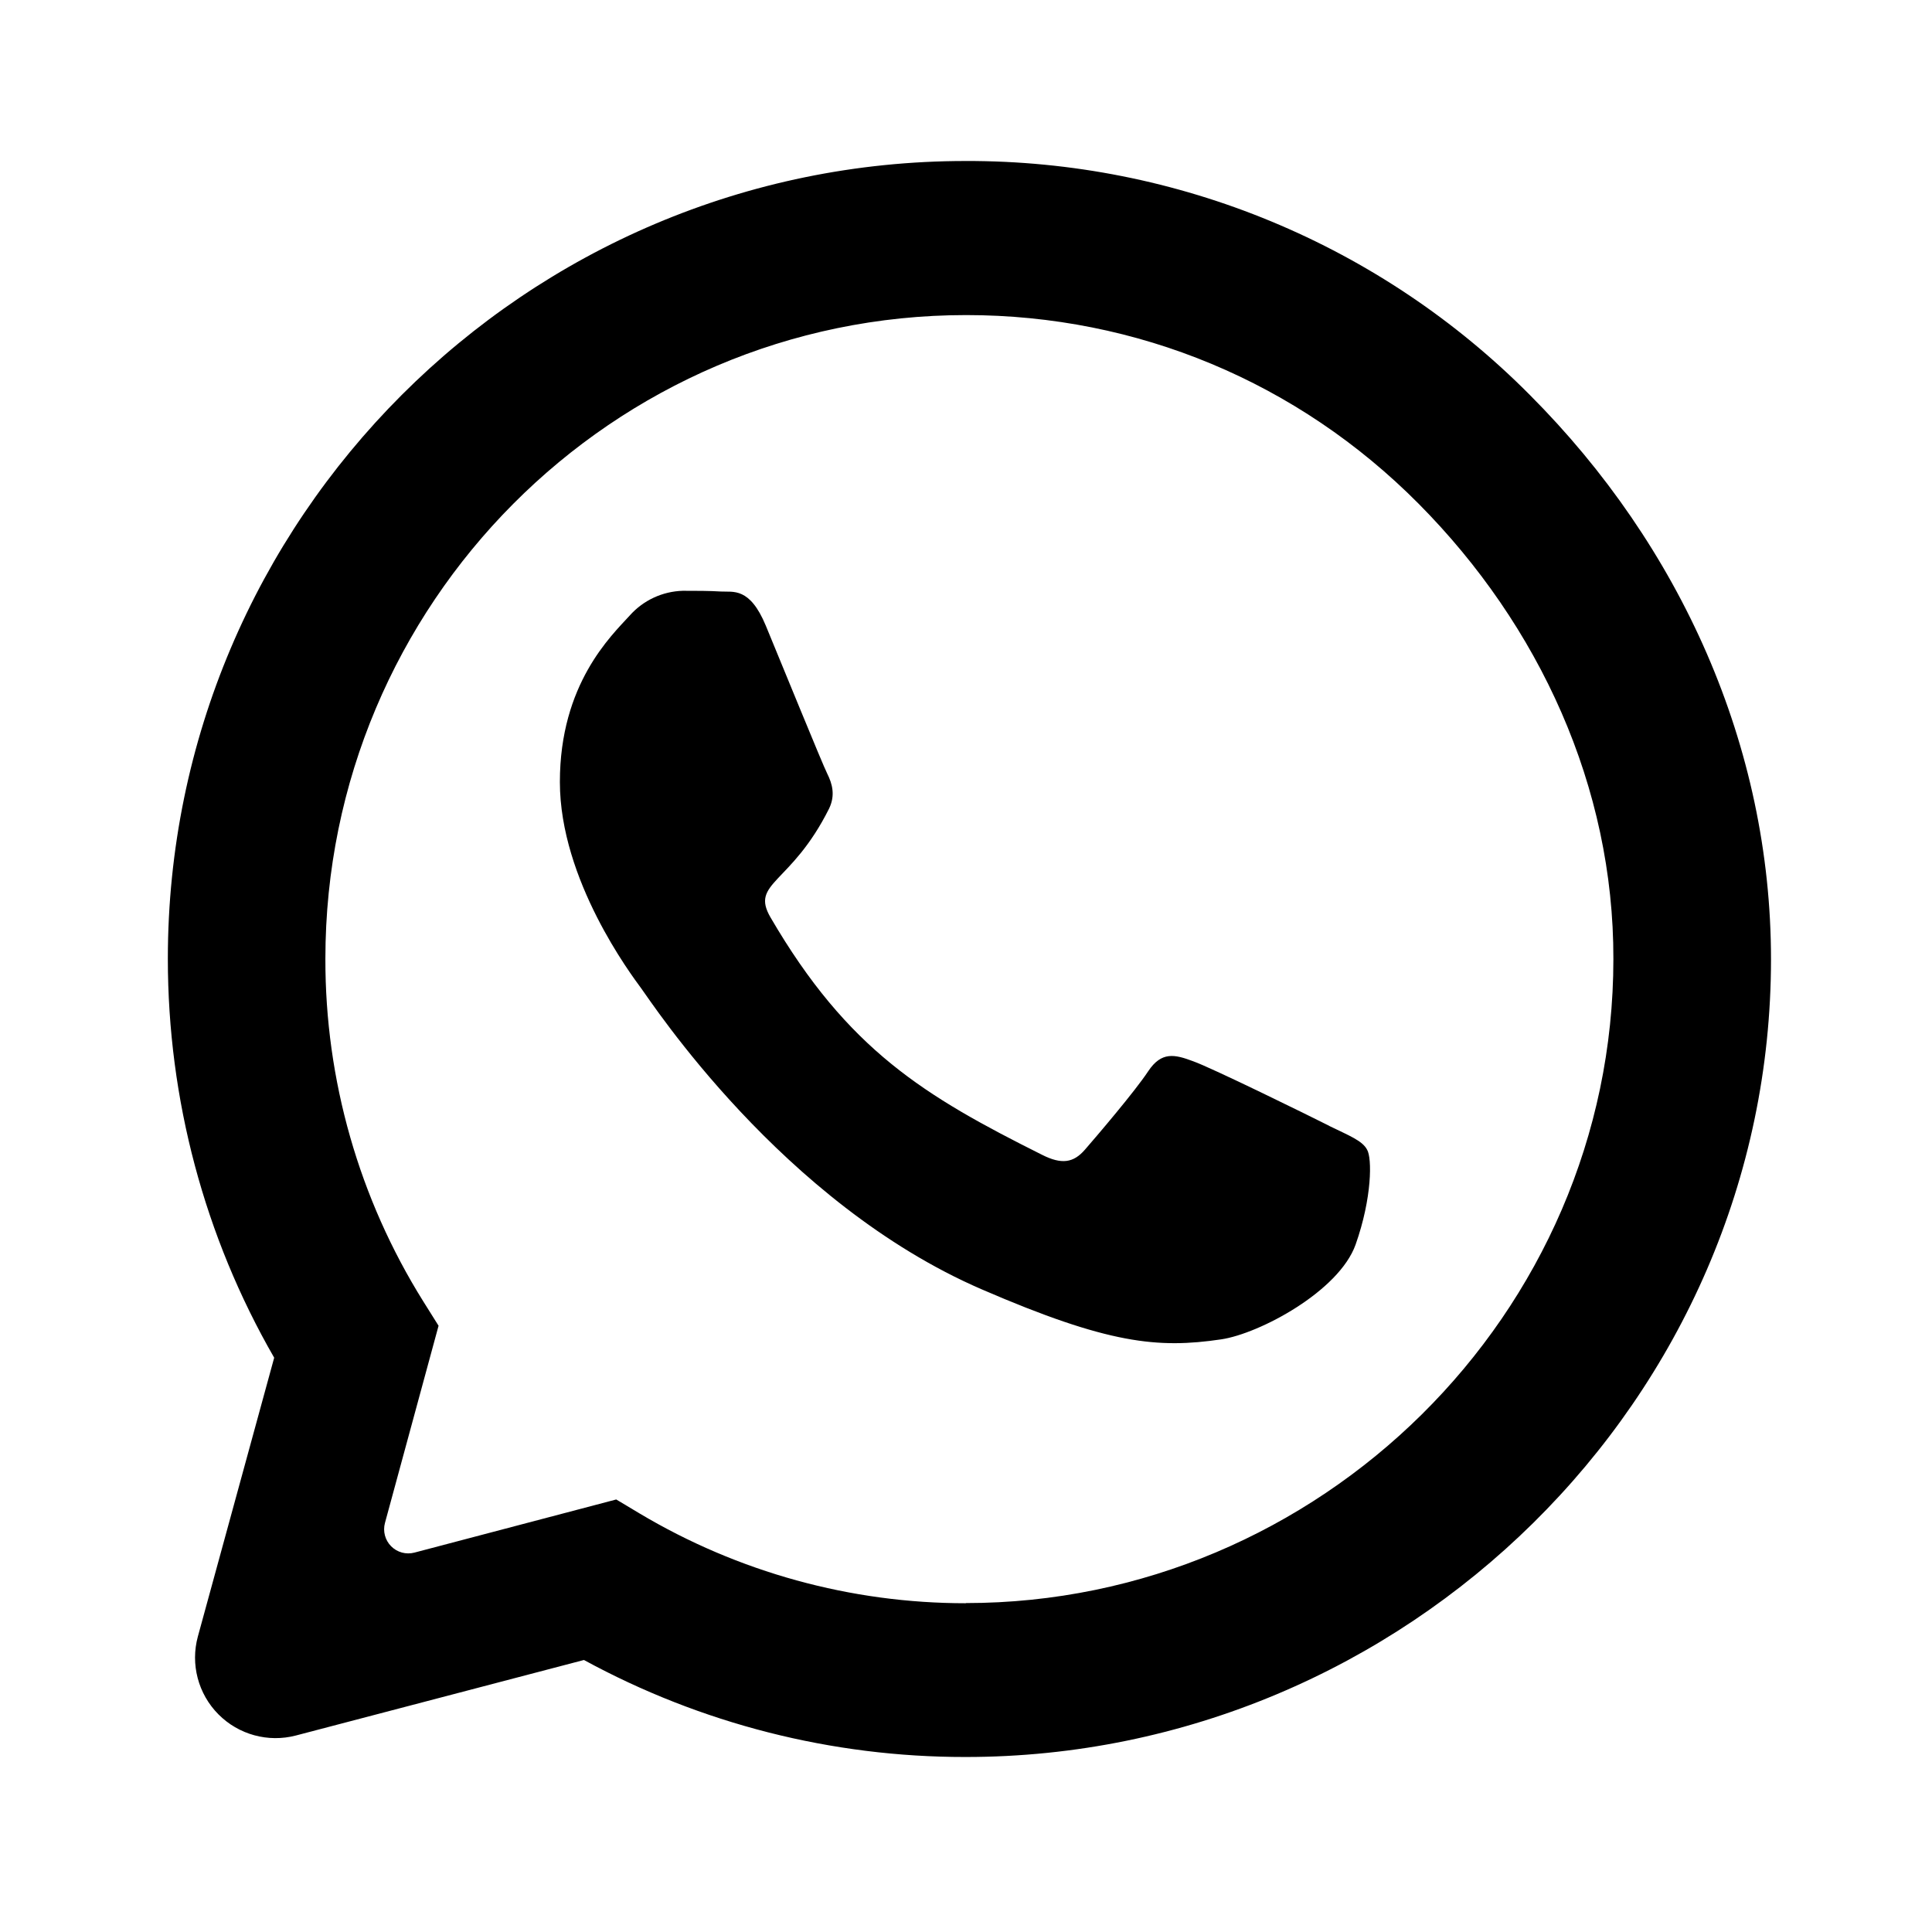
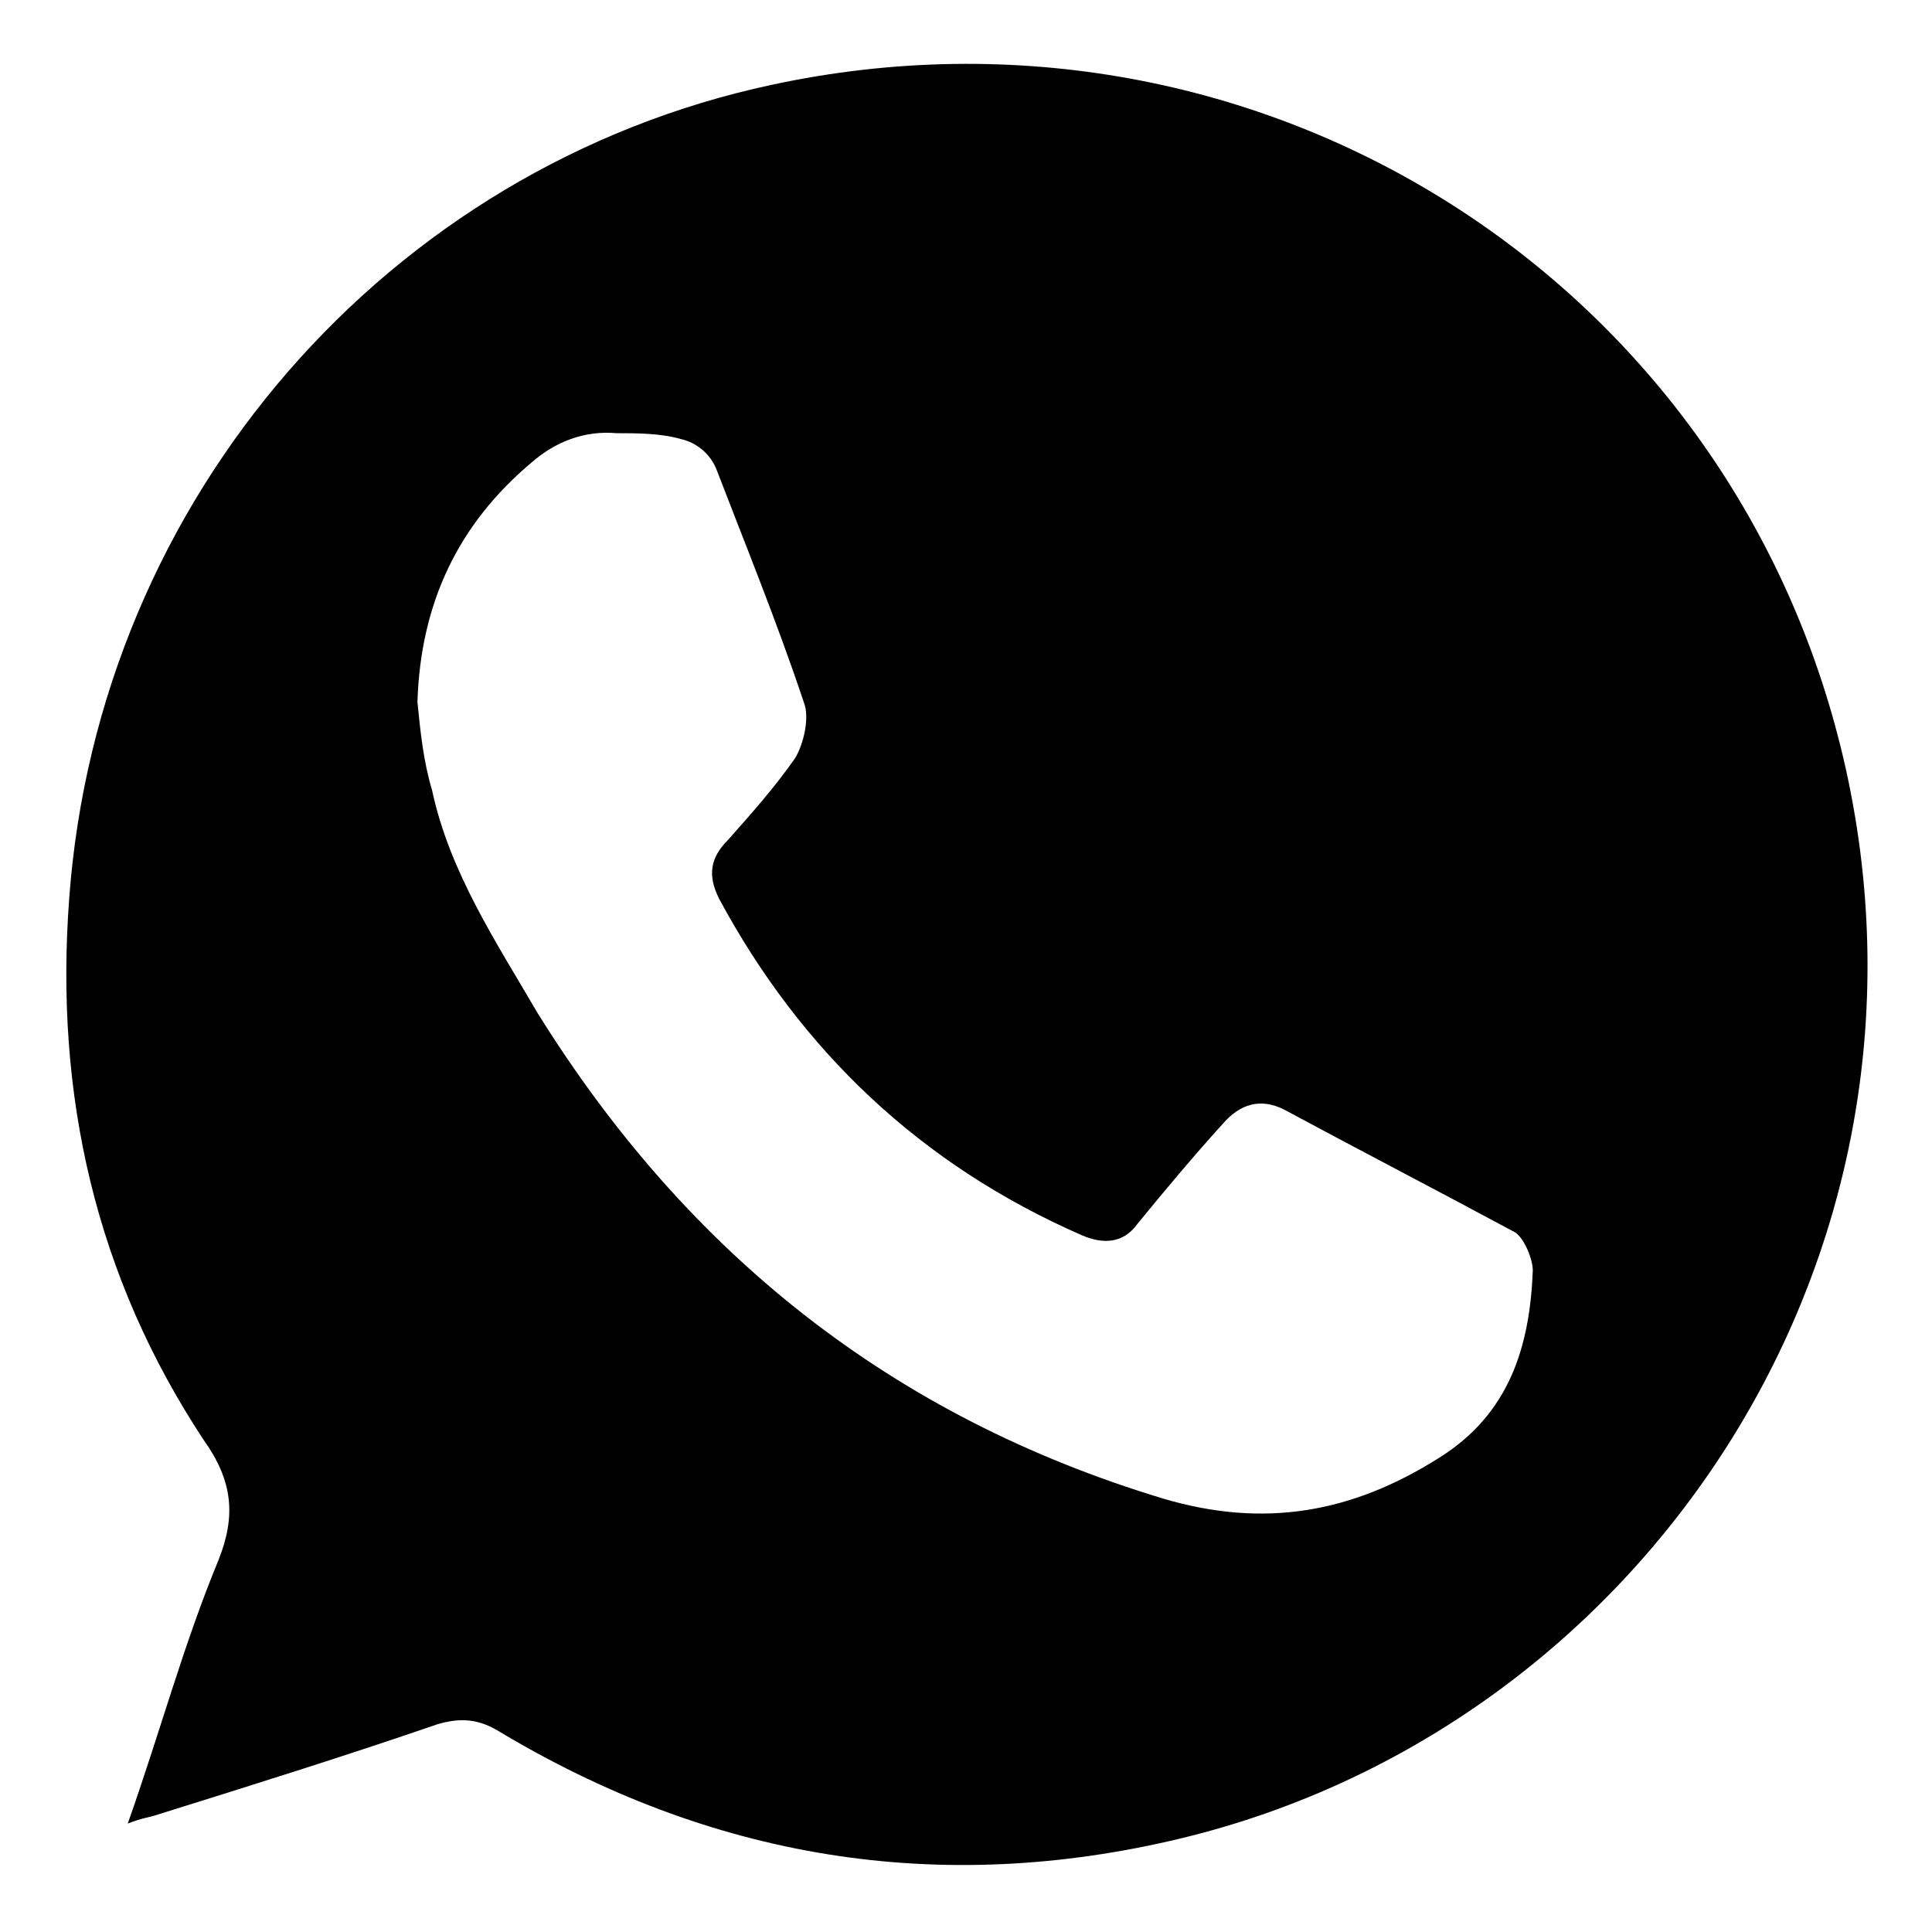
<svg xmlns="http://www.w3.org/2000/svg" class="icon" viewBox="0 0 1024 1024" width="500" height="500">
-   <path d="M810.837 209.323A419.67 419.67 0 00511.83 85.333C278.613 85.333 88.96 275.03 88.96 508.16c0 74.496 19.413 147.285 56.363 211.456l-40.448 147.755a42.667 42.667 0 0051.968 52.48l152.661-40.022a421.547 421.547 0 00202.112 51.414h.213c232.96 0 426.838-189.739 426.838-422.827 0-112.981-48-219.093-127.83-299.093zM511.872 849.749a337.493 337.493 0 01-172.928-47.616l-12.33-7.381-106.966 28.16a12.8 12.8 0 01-15.616-15.701l28.416-104.534-8.107-12.928A341.333 341.333 0 01172.46 508.16c0-188.075 152.32-341.163 339.626-341.163 90.667 0 175.83 35.499 239.872 100.054 64 64.512 103.382 150.144 103.168 241.28 0 188.245-156.16 341.333-343.253 341.333zm192.683-253.013c-10.454-5.29-62.464-30.848-72.192-34.261-9.686-3.627-16.726-5.334-23.808 5.333-7.04 10.667-27.222 34.304-33.494 41.515-6.101 7.04-12.373 8.021-22.869 2.688-62.08-31.062-102.827-55.467-143.787-125.739-10.88-18.645 10.838-17.323 31.019-57.685 3.413-7.083 1.707-13.142-.939-18.475-2.688-5.333-23.808-57.344-32.597-78.507-8.533-20.565-17.323-17.706-23.808-18.09-6.101-.384-13.141-.384-20.181-.384a39.125 39.125 0 00-28.16 13.141c-9.728 10.667-36.992 36.224-36.992 88.192 0 52.01 37.93 102.315 43.093 109.355 5.29 7.04 74.453 113.706 180.523 159.573 67.072 29.013 93.354 31.445 126.89 26.496 20.352-3.03 62.464-25.515 71.254-50.261 8.746-24.747 8.746-45.91 6.058-50.304-2.474-4.736-9.514-7.424-20.01-12.544z" />
+   <path d="M67.68 966.592c17.056-48.096 29.472-94.656 48.096-139.648 9.312-23.264 7.744-41.888-7.744-63.616-57.408-86.88-79.136-183.072-71.36-287.04C52.192 263.744 205.792 88.416 409.024 44.96c259.104-55.84 512 103.936 569.408 363.04 57.408 260.64-108.608 507.36-352.192 566.304-128.768 31.04-249.792 10.848-363.04-57.408-10.848-6.208-20.16-6.208-31.04-3.104-49.632 17.056-99.296 32.576-148.96 48.096-4.64 1.568-7.744 1.568-15.52 4.64zm153.6-594.24c1.536 15.52 3.104 31.04 7.744 46.56 9.312 43.456 34.144 80.672 55.84 117.92C364 664.064 472.608 750.944 616.896 794.4c52.736 15.52 99.296 7.744 145.856-21.728 37.248-23.264 48.096-58.944 49.664-99.296 0-6.208-4.64-17.056-9.312-20.16-40.352-21.728-82.24-43.456-122.56-65.152-12.416-6.208-23.264-3.104-32.576 7.744-15.52 17.056-31.04 35.68-44.992 52.736-7.744 10.848-18.624 10.848-29.472 6.208-85.344-37.248-148.96-97.76-192.384-178.432-6.208-12.416-4.64-21.728 4.64-31.04 12.416-13.952 24.832-27.936 35.68-43.456 4.64-7.744 7.744-21.728 4.64-29.472-13.952-41.888-31.04-83.776-46.56-124.128a26.784 26.784 0 00-18.624-15.52c-10.848-3.104-23.264-3.104-34.144-3.104-17.056-1.536-32.576 4.64-44.992 15.52-38.784 32.576-58.944 74.464-60.512 127.232z" />
</svg>
